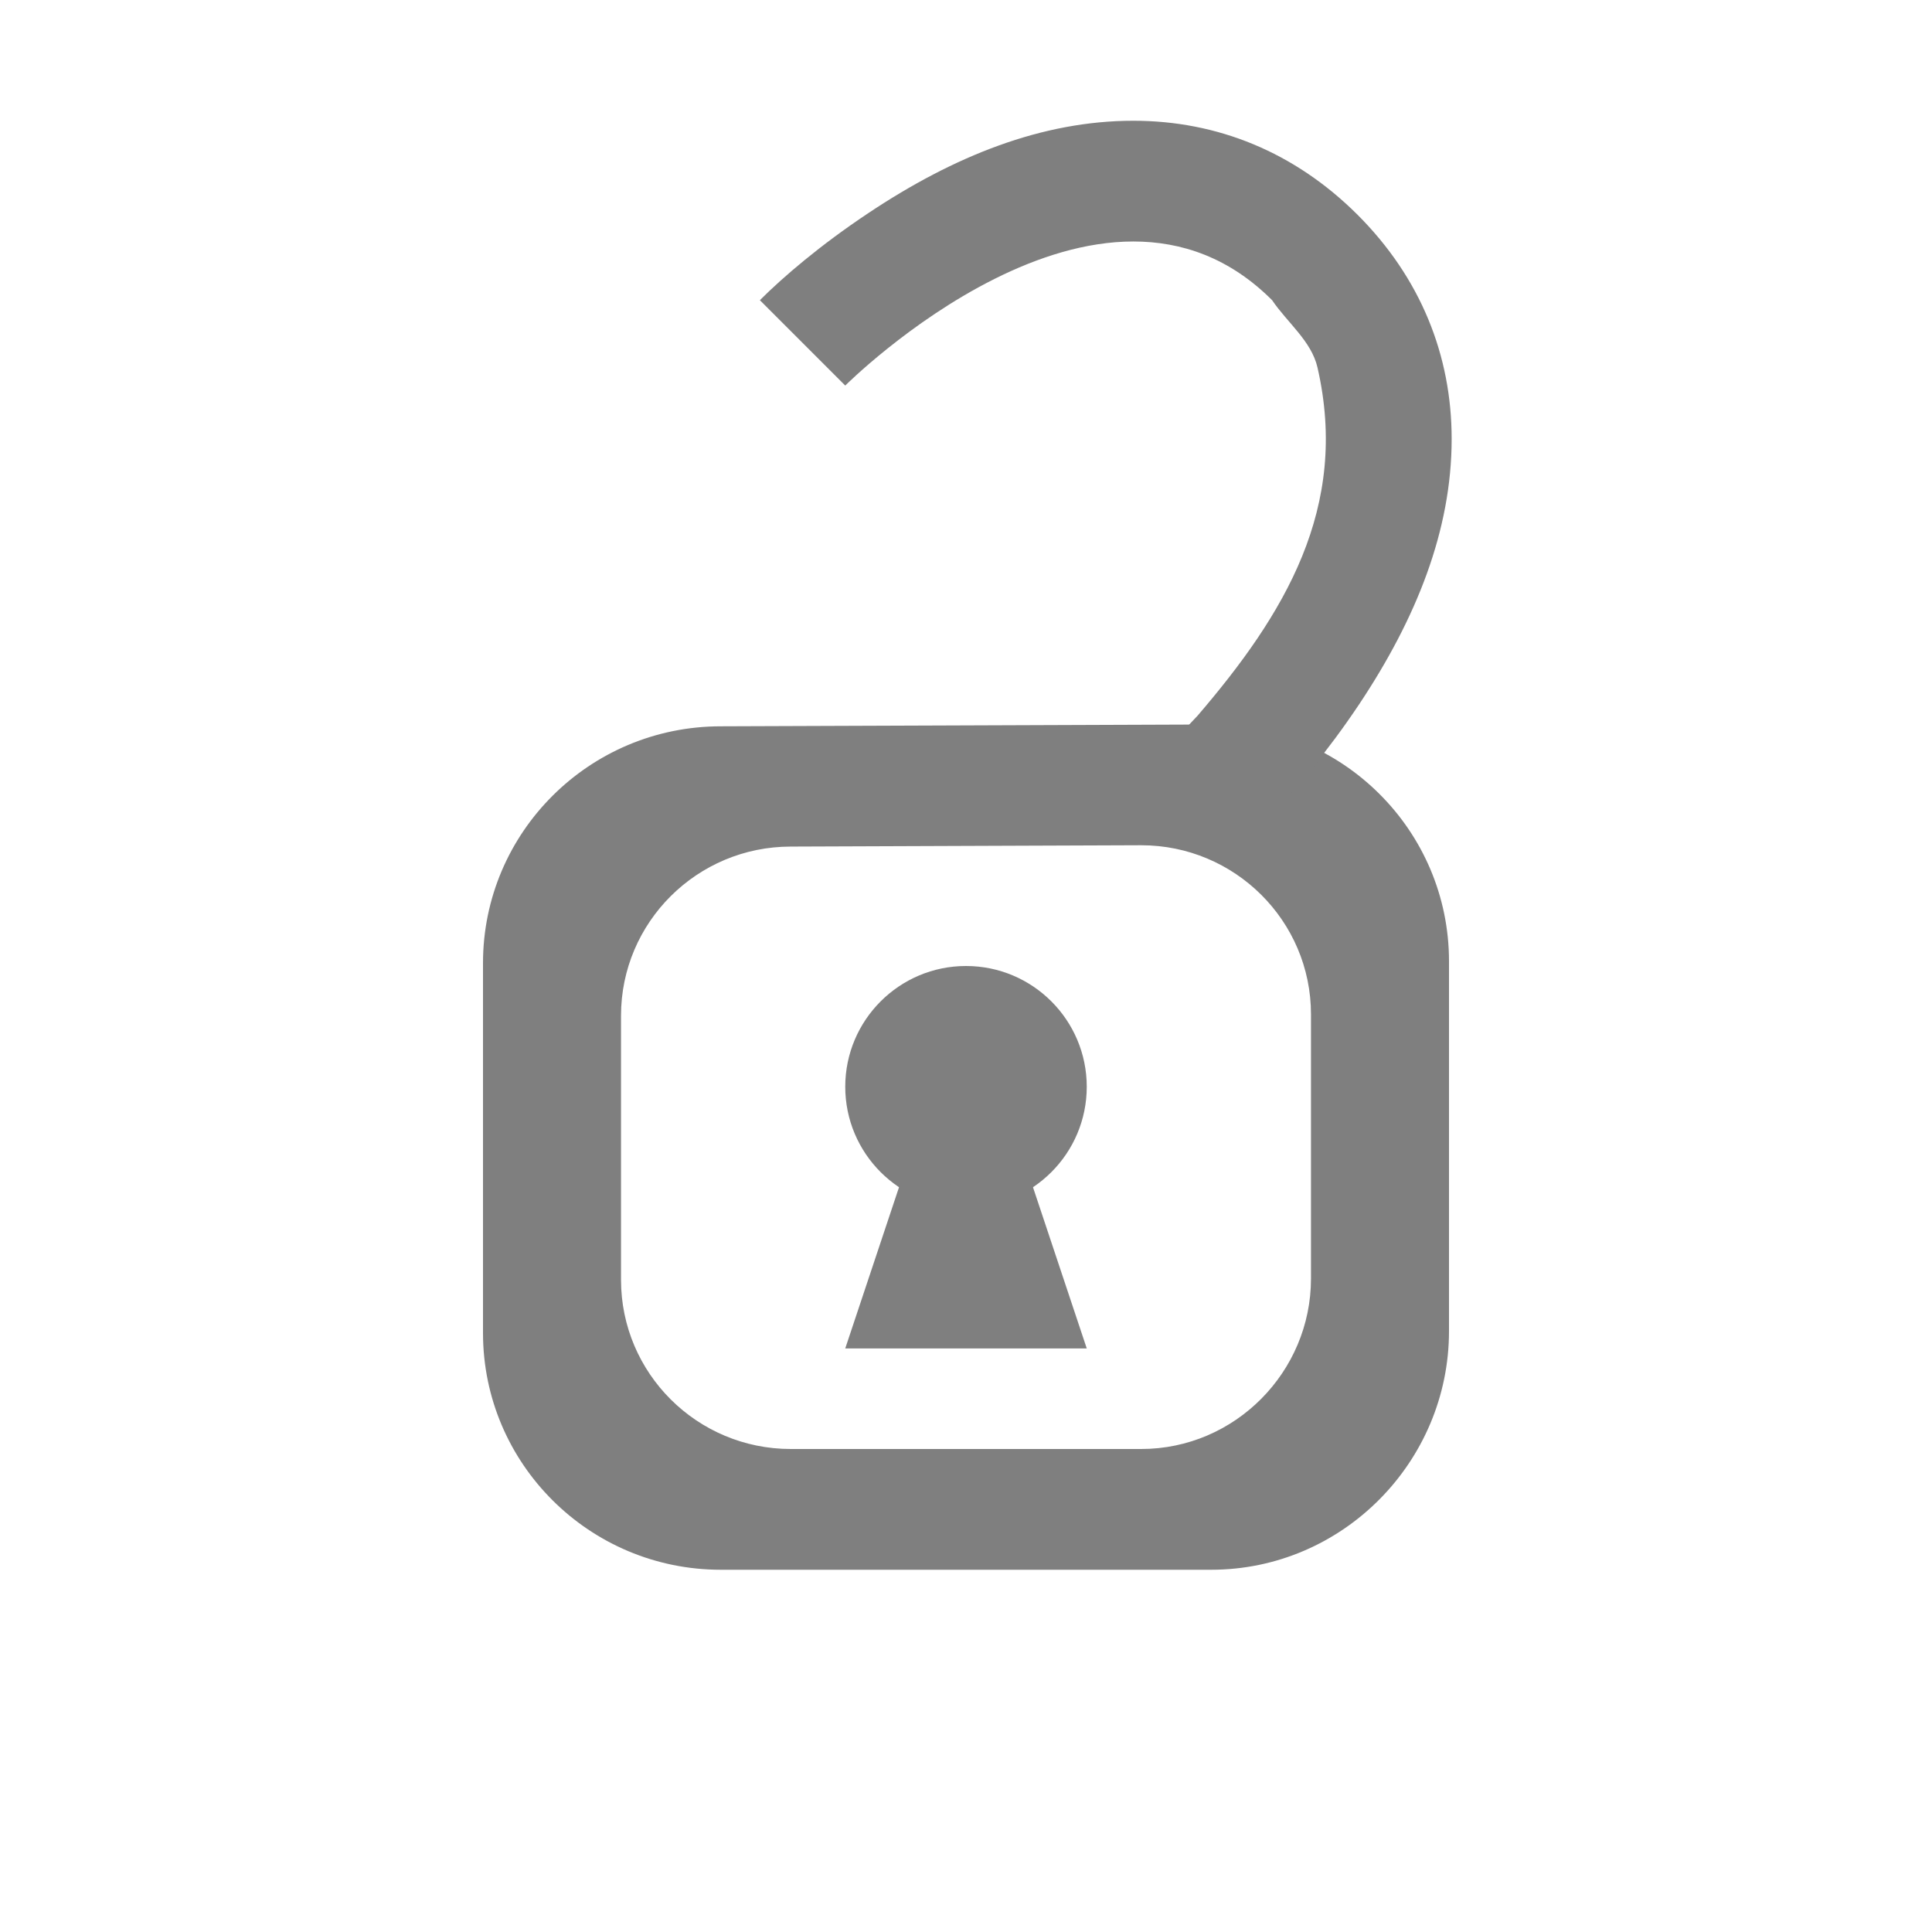
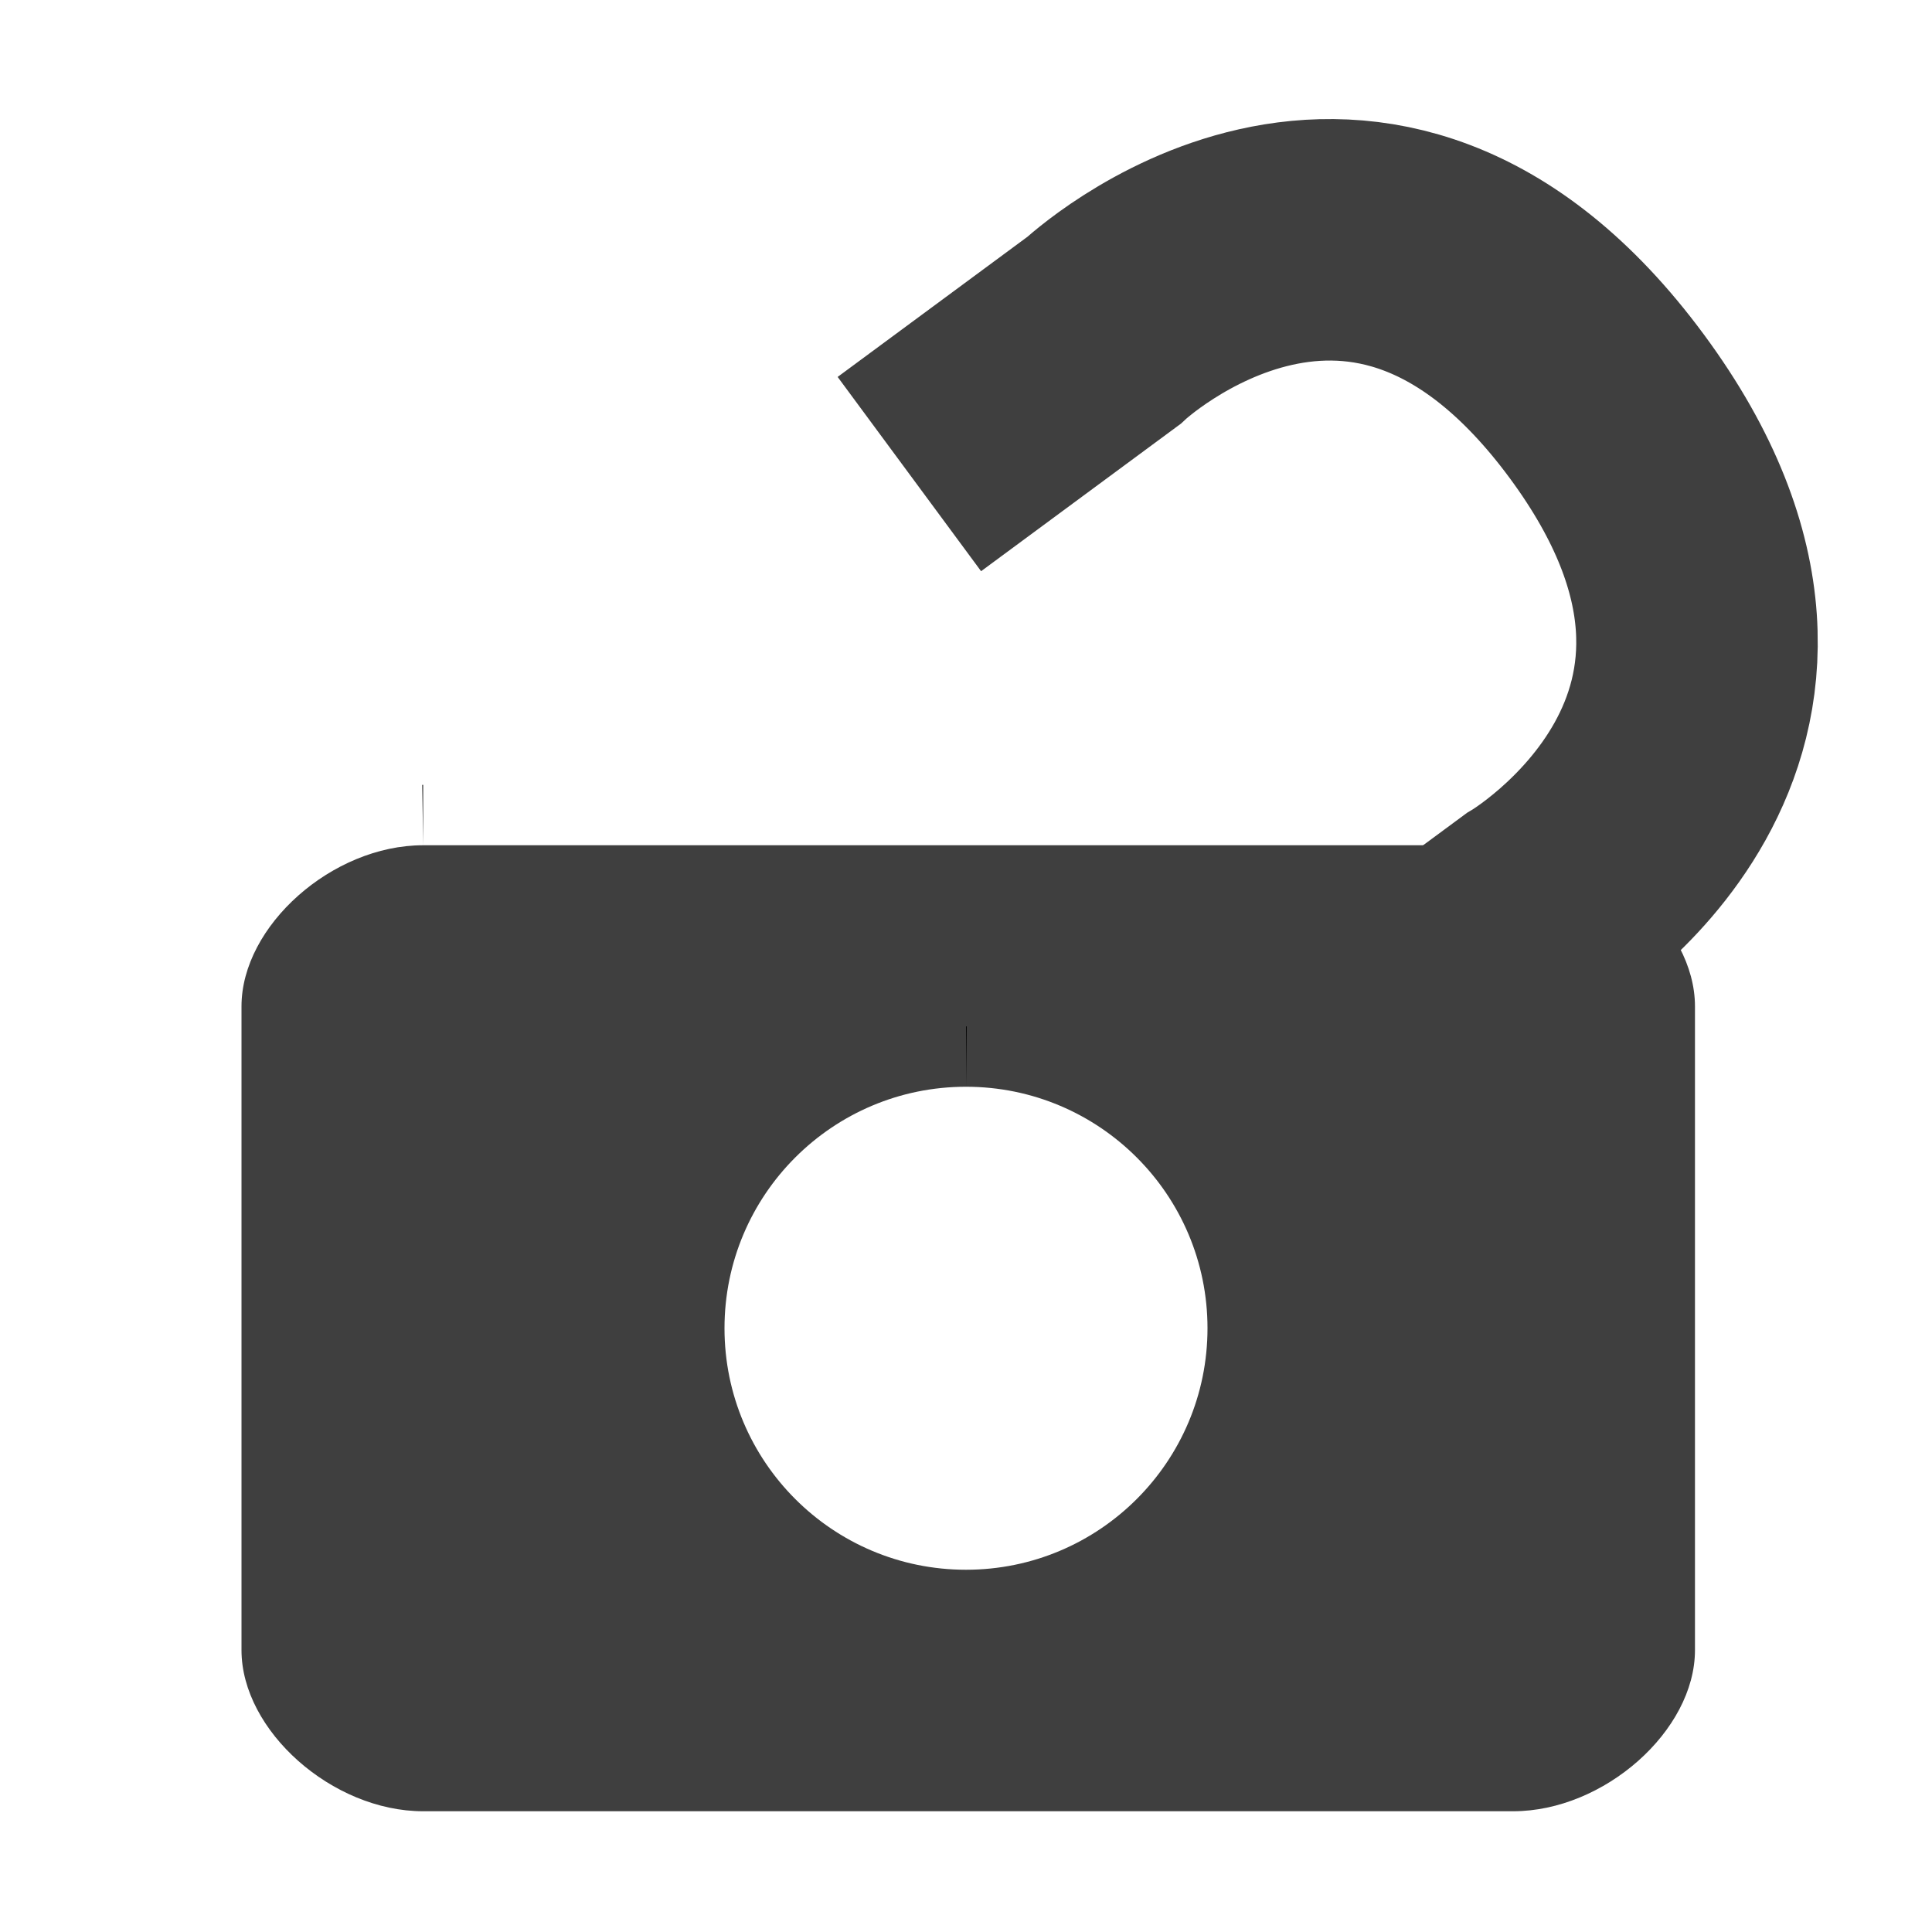
<svg xmlns="http://www.w3.org/2000/svg" version="1.1" x="0" y="0" width="16" height="16" viewBox="0, 0, 16, 16" id="svg88">
  <defs id="defs92" />
-   <g style="fill:#7f7f7f;fill-opacity:1" id="Layer_1">
-     <path style="fill:#7f7f7f;fill-opacity:1" d="M10.031,6 C11.118,6 12,6.878 12,7.961 L12,11.024 C12,12.107 11.118,13 10.031,13 L5.969,13 C4.882,13 4,12.122 4,11.039 L4,7.976 C4,6.893 4.882,6.015 5.969,6.015 L10.031,6 z M9.451,7 L6.549,7.011 C5.773,7.011 5.143,7.638 5.143,8.411 L5.143,10.599 C5.143,11.373 5.773,12 6.549,12 L9.451,12 C10.227,12 10.857,11.362 10.857,10.589 L10.857,8.4 C10.857,7.627 10.227,7 9.451,7 z" fill="#494949" id="path79" />
-     <path style="fill:#7f7f7f;fill-opacity:1" d="M8,10 C7.448,10 7,9.552 7,9 C7,8.448 7.448,8 8,8 C8.552,8 9,8.448 9,9 C9,9.552 8.552,10 8,10 z" fill="#494949" id="path81" />
-     <path style="fill:#7f7f7f;fill-opacity:1" d="M8.494,9.65 L9,11.167 L7,11.167 L7.506,9.65 L7.611,9.755 C8.13,9.86 7.87,9.86 8.389,9.755 z" fill="#494949" id="path83" />
-     <path style="fill:#7f7f7f;fill-opacity:1" d="M9.917,5.928 C10.637,5.089 11.177,4.205 10.911,3.044 C10.861,2.825 10.661,2.672 10.535,2.486 C9.121,1.072 7,3.193 7,3.193 L6.293,2.486 C6.485,2.294 6.793,2.03 7.191,1.765 C7.9,1.292 8.63,1 9.386,1 C10.078,1 10.72,1.257 11.243,1.779 C11.765,2.301 12.022,2.943 12.022,3.635 C12.022,4.392 11.729,5.122 11.257,5.831 C10.992,6.228 10.728,6.537 10.535,6.729 L9.828,6.022 L9.917,5.928 z" fill="#494949" id="path85" />
-   </g>
+   <path style="fill:#3f3f3f;fill-opacity:1;stroke:#000000;stroke-width:1;stroke-linecap:butt;stroke-linejoin:miter;stroke-miterlimit:4;stroke-dasharray:0, 11;stroke-dashoffset:0;stroke-opacity:1" d="M 3.504 7 C 2.752 7 2 7.667 2 8.334 L 2 13.666 C 2 14.333 2.752 15 3.504 15 L 12.531 15 C 13.284 15 14.037 14.333 14.037 13.666 L 14.037 8.334 C 14.037 7.667 13.284 7 12.531 7 L 3.504 7 z M 8 9 A 2 2 0 0 1 10 11 A 2 2 0 0 1 8 13 A 2 2 0 0 1 6 11 A 2 2 0 0 1 8 9 z " id="path4576" />
+   <path style="fill:none;fill-opacity:1;stroke:#3f3f3f;stroke-width:2;stroke-linecap:butt;stroke-linejoin:miter;stroke-miterlimit:4;stroke-dasharray:none;stroke-opacity:1" d="M 7.531,3.926 9.14,2.738 c 0,0 2.187,-2.054 4.167,0.627 1.98,2.682 -0.603,4.2 -0.603,4.2 L 11.095,8.753" id="path4578" />
</svg>
